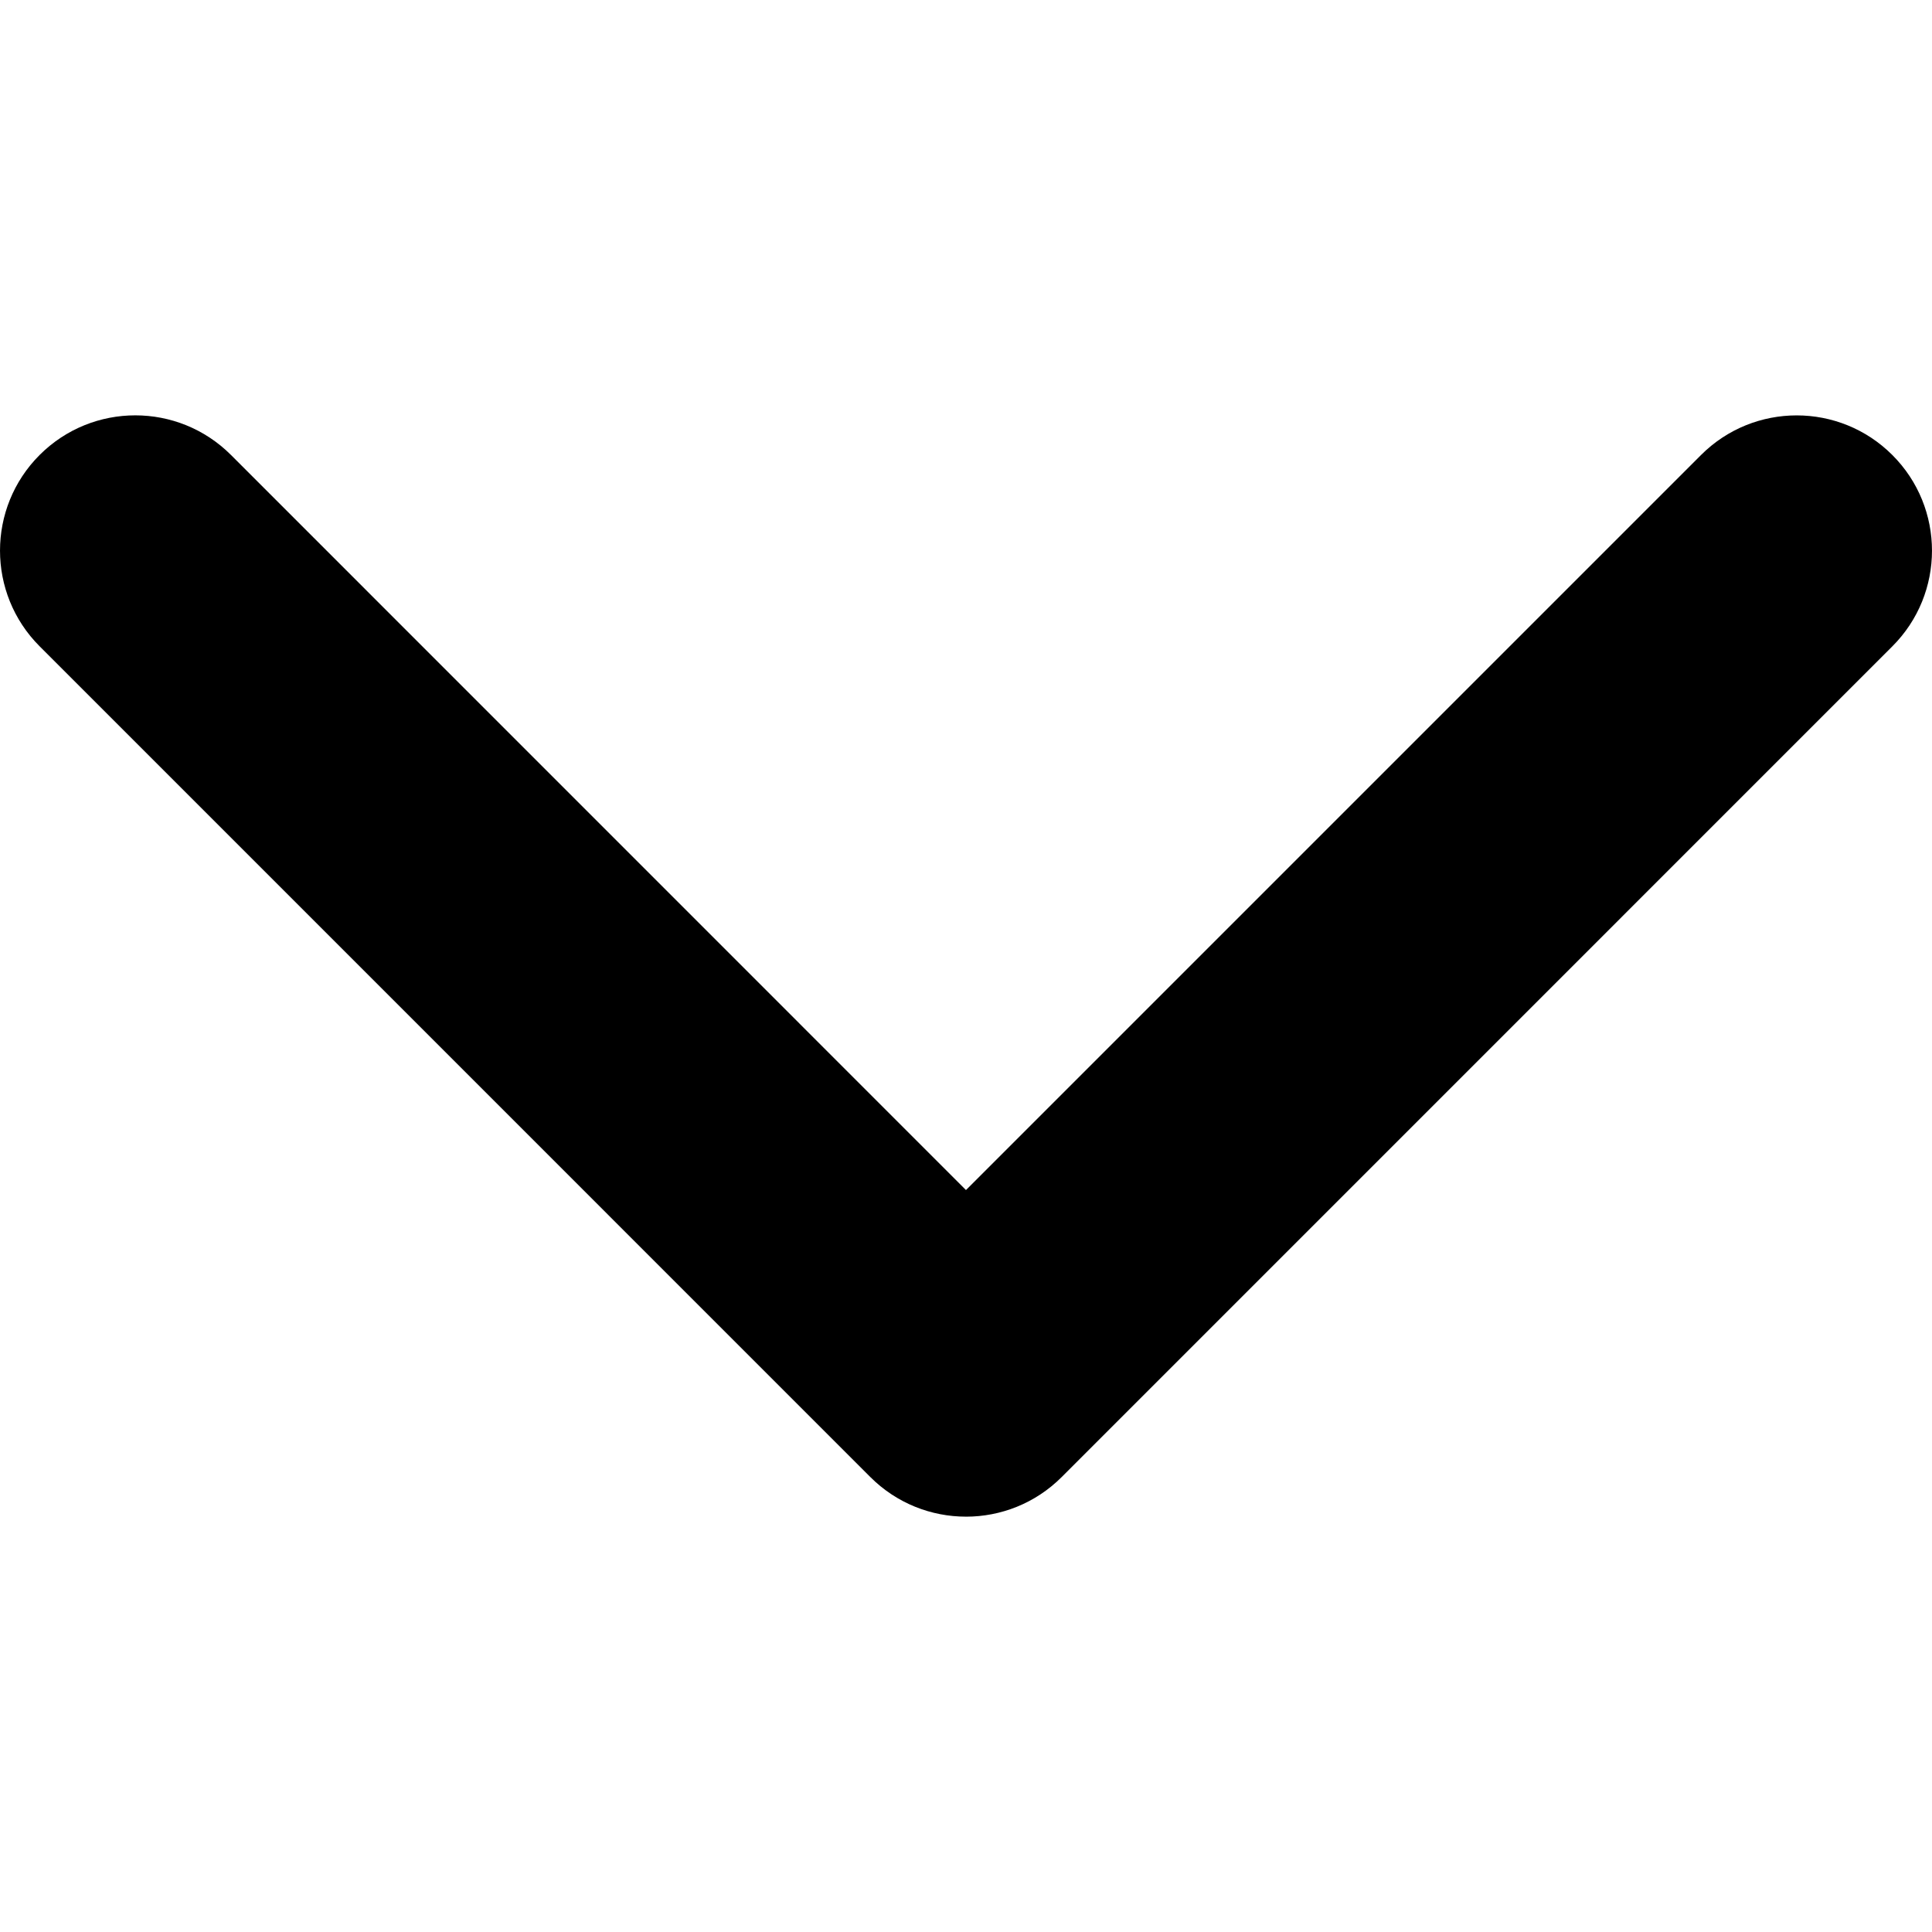
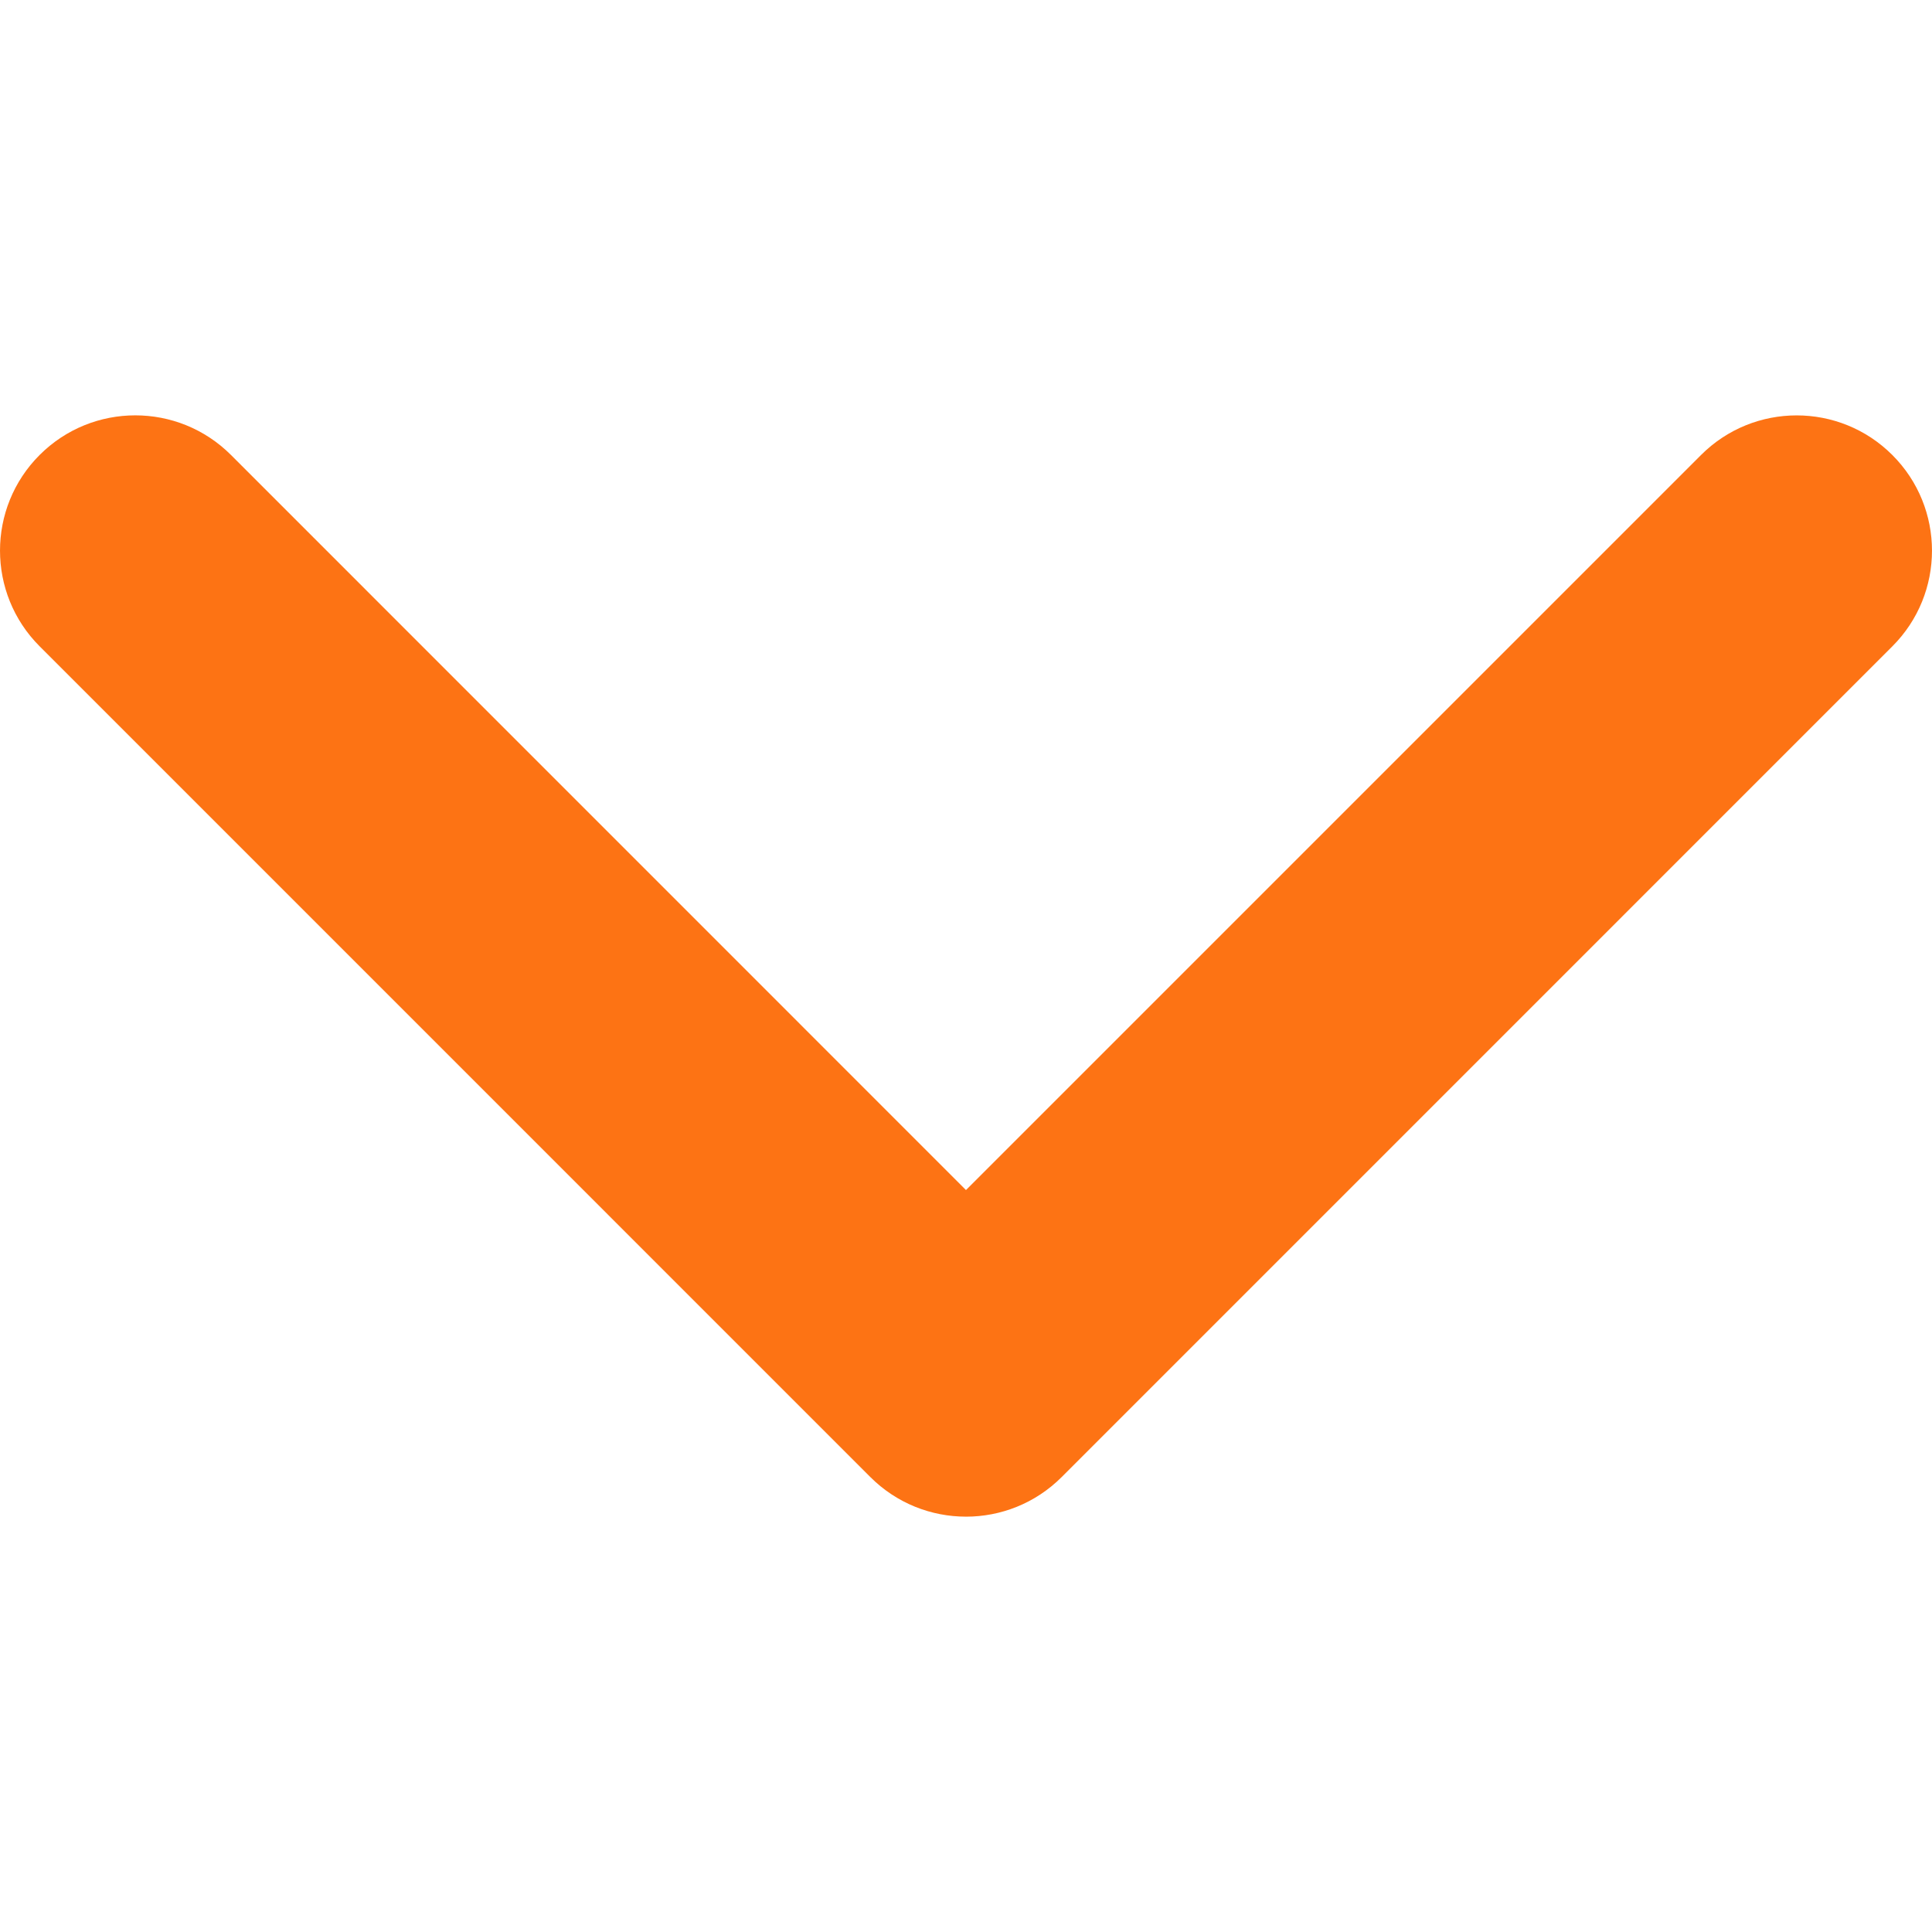
- <svg xmlns="http://www.w3.org/2000/svg" enable-background="new 0 0 451.847 451.847" version="1.1" viewBox="0 0 451.85 451.85" xml:space="preserve">
+ <svg xmlns="http://www.w3.org/2000/svg" fill="#FD7314" version="1.1" viewBox="0 0 451.85 451.85" xml:space="preserve">
  <path d="m225.92 354.71c-8.098 0-16.195-3.092-22.369-9.263l-194.28-194.29c-12.359-12.359-12.359-32.397 0-44.751 12.354-12.354 32.388-12.354 44.748 0l171.9 171.92 171.91-171.91c12.359-12.354 32.391-12.354 44.744 0 12.365 12.354 12.365 32.392 0 44.751l-194.28 194.29c-6.177 6.172-14.274 9.257-22.369 9.257z" />
</svg>
